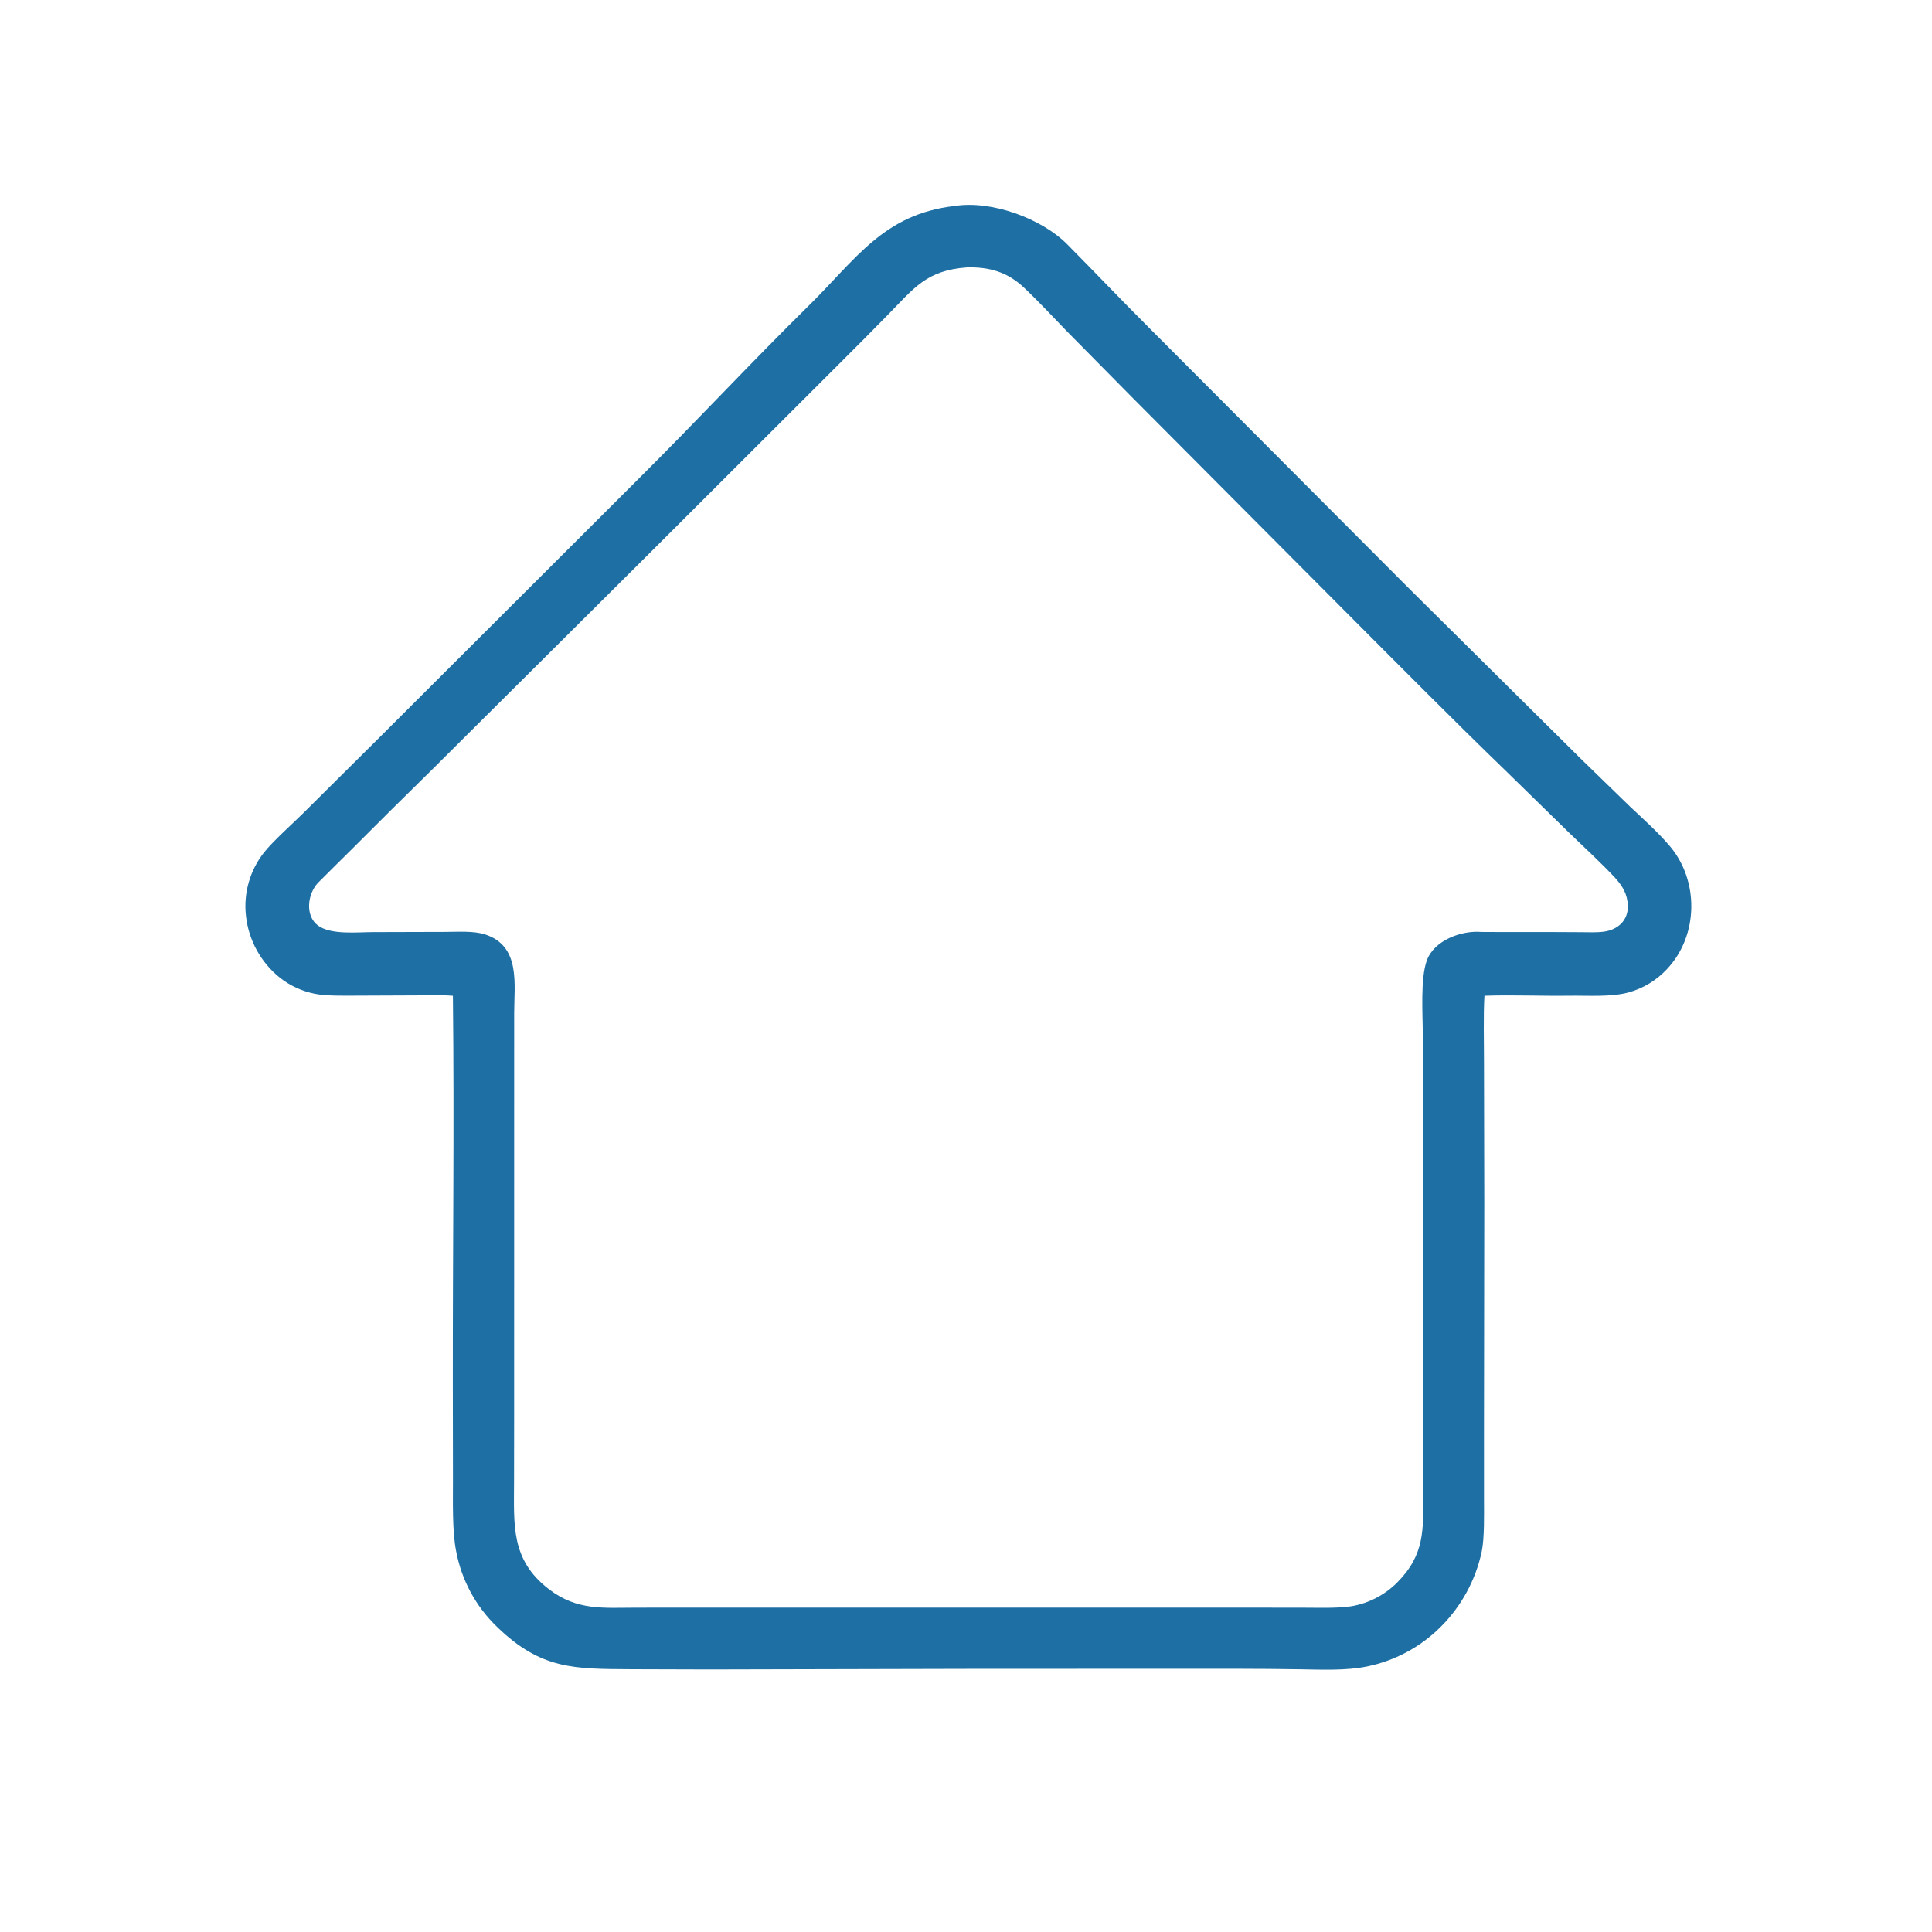
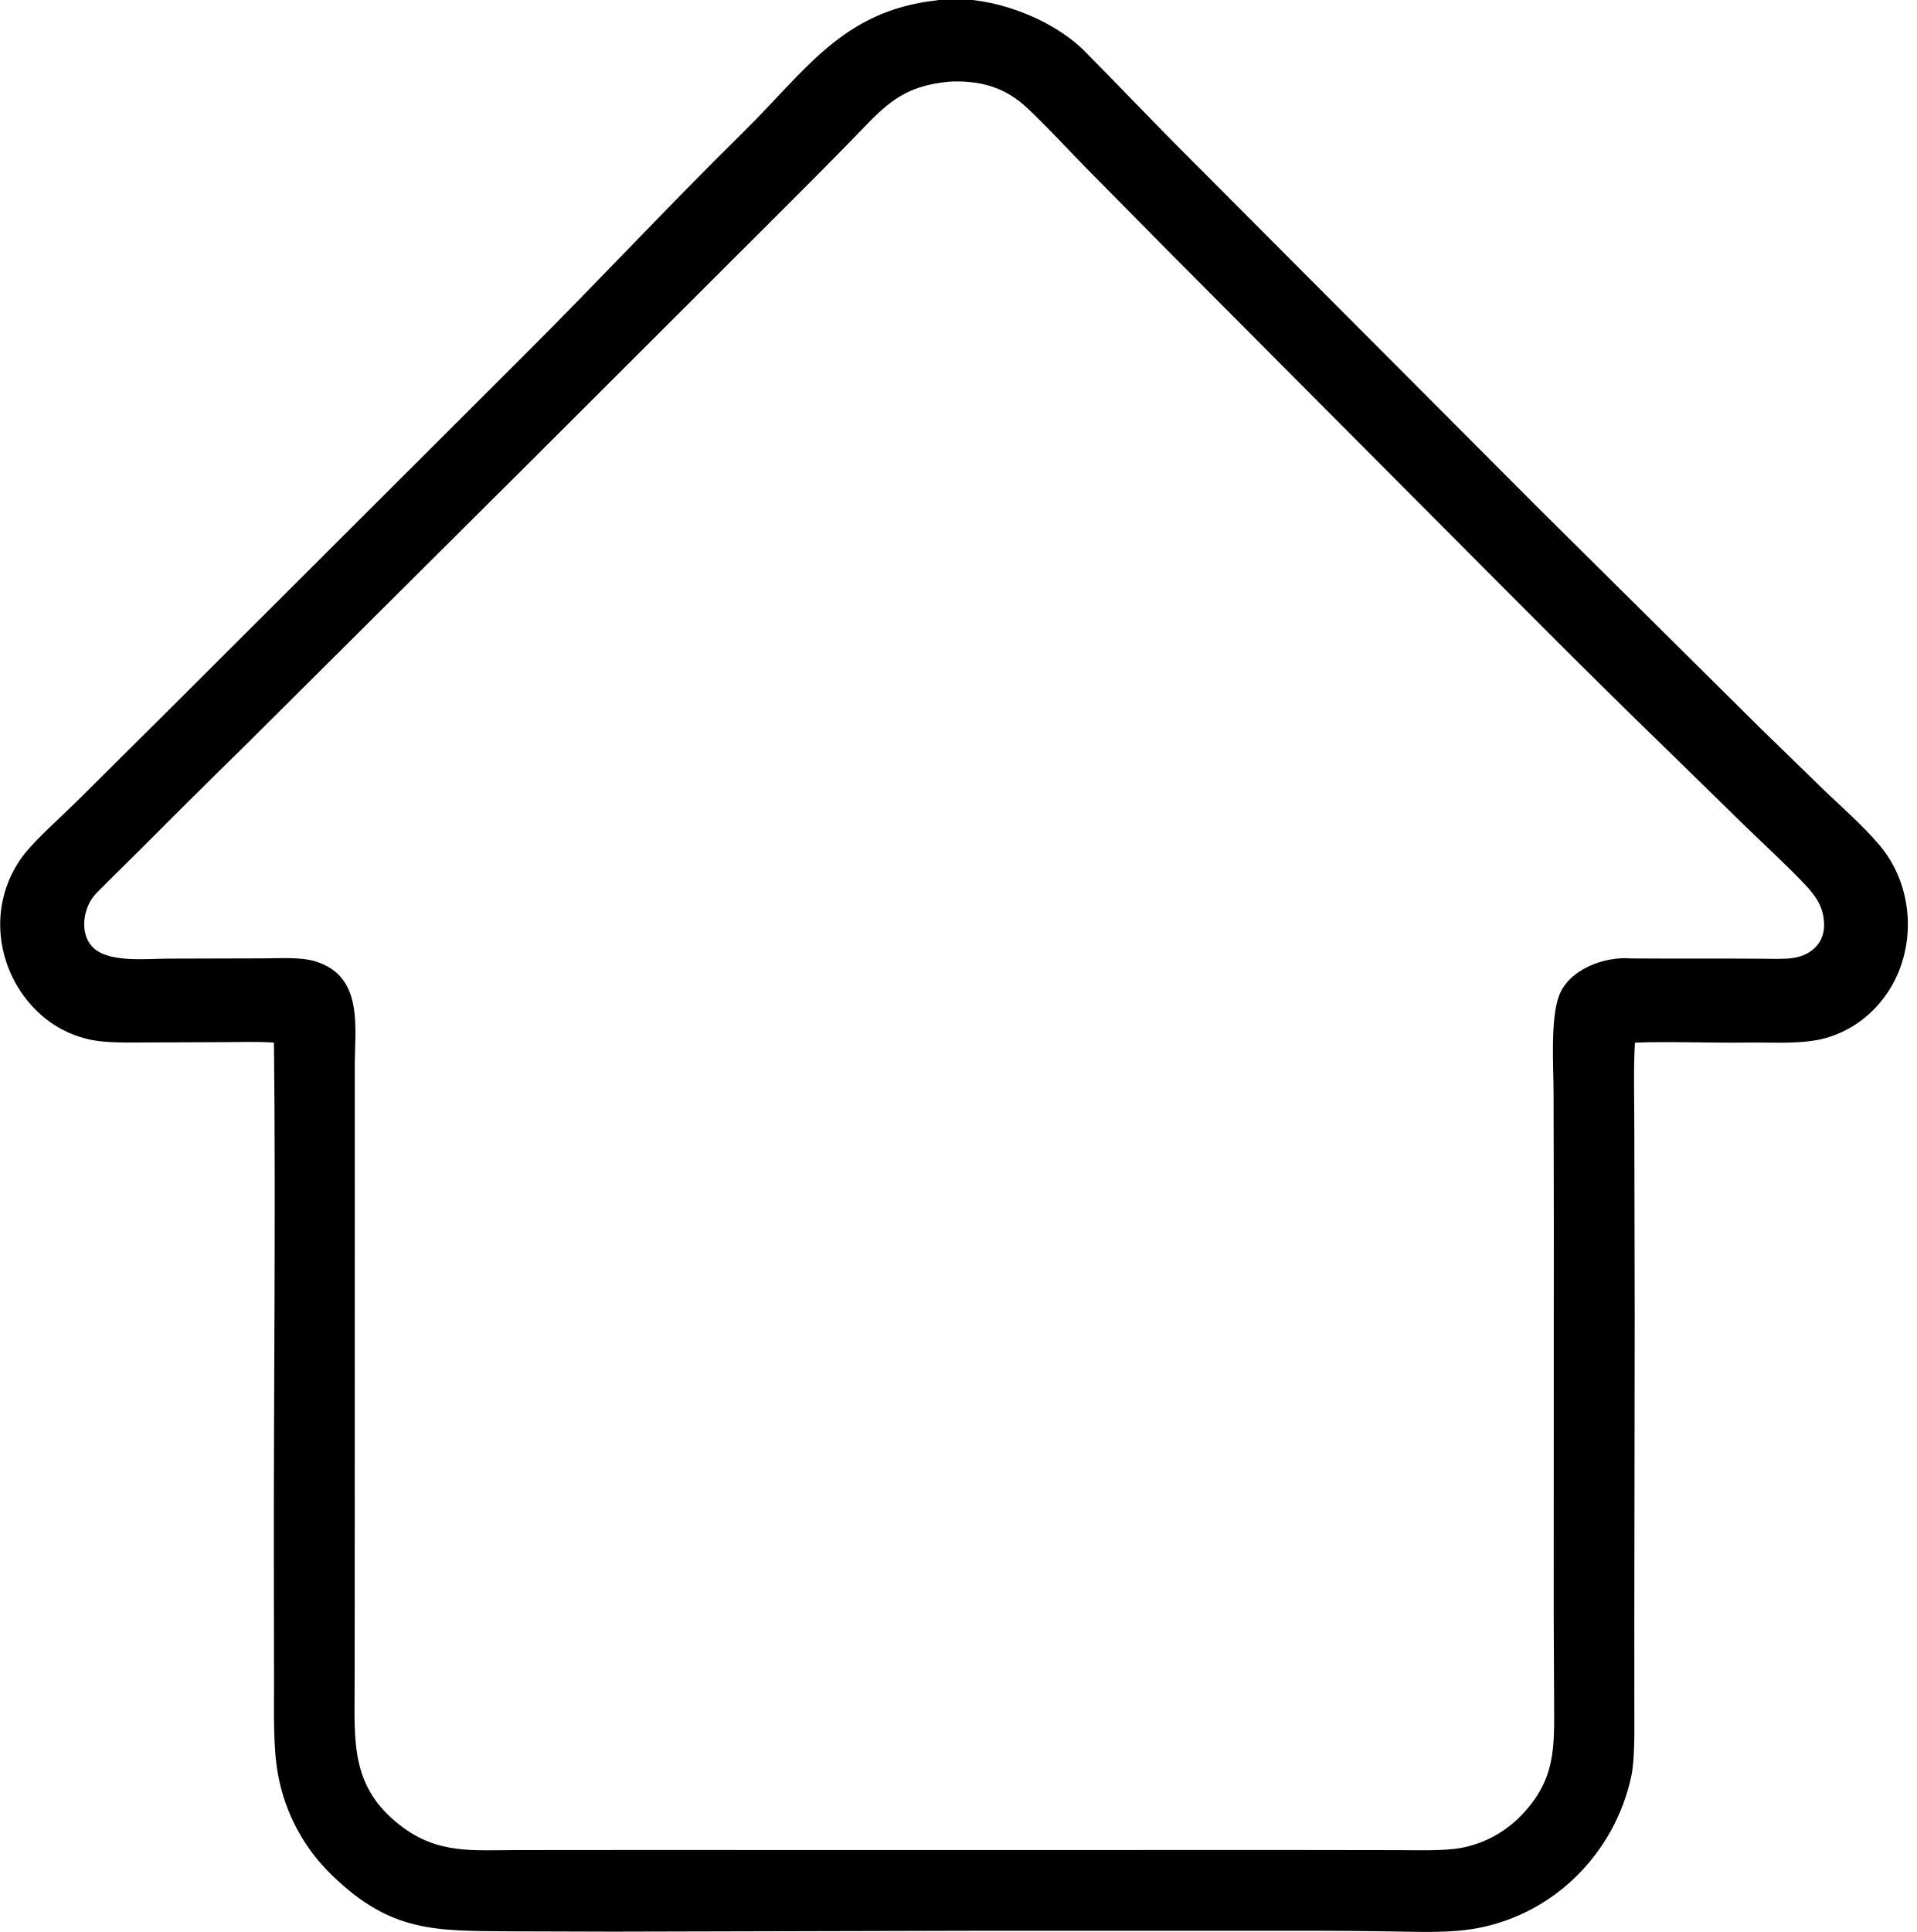
- <svg xmlns="http://www.w3.org/2000/svg" width="1024" height="1024" viewBox="0 0 1024 1024">
-   <path fill="#1D6FA4" d="M505.847 109.195C525.308 106.046 551.933 115.667 565.689 129.532C580.129 144.086 594.316 159.069 608.848 173.552L747.716 312.799L837.727 402.017C846.374 410.466 855.088 418.91 863.768 427.337C871.039 434.211 878.379 440.673 884.901 448.296C900.601 466.647 900.36 495.753 883.601 513.571C878.111 519.505 871.081 523.798 863.295 525.973C853.882 528.562 841.832 527.603 831.927 527.748C817.07 527.964 801.61 527.248 786.788 527.778C786.155 538.225 786.563 552.838 786.548 563.604L786.696 637.015L786.54 759.083L786.551 794.534C786.551 802.318 786.858 815.162 785.336 822.403C782.073 837.633 774.428 851.576 763.343 862.518C752.694 873.072 739.193 880.285 724.501 883.272C713.419 885.55 700.453 884.937 689.007 884.772C678.012 884.593 667.016 884.5 656.02 884.493L520.875 884.51L375.884 884.856L334.889 884.735C304.656 884.531 286.997 885.089 263.523 862.349C252.156 851.47 244.516 837.278 241.696 821.799C239.649 811.137 240.106 795.711 240.082 784.46L240.008 733.859C239.936 665.493 240.809 595.934 240.052 527.788C234.266 527.314 226.726 527.553 220.771 527.581L188.556 527.713C181.969 527.715 172.876 527.977 166.575 526.657C159.979 525.305 153.784 522.448 148.475 518.306C138.3 510.206 131.781 498.379 130.365 485.451C129.001 473.416 132.445 461.329 139.946 451.819C144.826 445.72 154.861 436.795 160.855 430.868L202.679 389.317L339.5 252.737C369.503 222.904 398.414 191.771 428.587 162.083C453.682 137.392 468.304 113.512 505.847 109.195ZM515.753 852.07L653.904 852.064L691.484 852.114C698.825 852.123 709.923 852.485 716.747 851.268C725.693 849.625 733.934 845.319 740.393 838.915C755.219 824.044 754.396 810.962 754.313 791.698L754.156 756.474L754.203 599.403L754.107 547.962C754.077 537.262 752.766 518.56 756.274 509C760.212 498.27 774.729 493.064 785.154 493.96C802.805 494.102 820.133 493.928 837.756 494.081C841.775 494.087 846.299 494.343 850.211 493.791C857.498 492.763 863.001 487.825 862.784 480.147C862.605 473.83 860.028 469.708 855.909 465.125C848.407 457.135 840.111 449.537 832.21 441.916L797.831 408.315C770.115 381.504 741.574 352.68 714.255 325.29L600.799 211.358L565.839 175.974C558.298 168.225 550.747 160.024 542.905 152.608C534.059 144.242 524.597 141.442 512.584 141.723C490.943 143.273 484.515 152.7 470.273 167.182C461.68 175.944 453.033 184.653 444.333 193.308L342.466 295.011L228.769 408.149C214.695 421.932 200.71 435.806 186.814 449.768C180.796 455.779 174.649 461.734 168.725 467.732C162.969 473.561 161.508 485.441 168.586 490.587C175.447 495.575 189.18 494.068 197.589 494.038L235.893 493.935C242.438 493.923 251.037 493.284 257.155 495.283C276.058 501.46 272.529 521.548 272.526 537.032L272.522 584.624L272.503 752.04L272.459 785.396C272.441 808.234 270.6 826.679 290.871 842.251C305.988 853.863 319.763 852.092 337.87 852.095L378.167 852.065L515.753 852.07Z" />
+ <svg xmlns="http://www.w3.org/2000/svg" viewBox="130 109 770 776" preserveAspectRatio="xMidYMid meet">
+   <path fill="currentColor" d="M505.847 109.195C525.308 106.046 551.933 115.667 565.689 129.532C580.129 144.086 594.316 159.069 608.848 173.552L747.716 312.799L837.727 402.017C846.374 410.466 855.088 418.91 863.768 427.337C871.039 434.211 878.379 440.673 884.901 448.296C900.601 466.647 900.36 495.753 883.601 513.571C878.111 519.505 871.081 523.798 863.295 525.973C853.882 528.562 841.832 527.603 831.927 527.748C817.07 527.964 801.61 527.248 786.788 527.778C786.155 538.225 786.563 552.838 786.548 563.604L786.696 637.015L786.54 759.083L786.551 794.534C786.551 802.318 786.858 815.162 785.336 822.403C782.073 837.633 774.428 851.576 763.343 862.518C752.694 873.072 739.193 880.285 724.501 883.272C713.419 885.55 700.453 884.937 689.007 884.772C678.012 884.593 667.016 884.5 656.02 884.493L520.875 884.51L375.884 884.856L334.889 884.735C304.656 884.531 286.997 885.089 263.523 862.349C252.156 851.47 244.516 837.278 241.696 821.799C239.649 811.137 240.106 795.711 240.082 784.46L240.008 733.859C239.936 665.493 240.809 595.934 240.052 527.788C234.266 527.314 226.726 527.553 220.771 527.581L188.556 527.713C181.969 527.715 172.876 527.977 166.575 526.657C159.979 525.305 153.784 522.448 148.475 518.306C138.3 510.206 131.781 498.379 130.365 485.451C129.001 473.416 132.445 461.329 139.946 451.819C144.826 445.72 154.861 436.795 160.855 430.868L202.679 389.317L339.5 252.737C369.503 222.904 398.414 191.771 428.587 162.083C453.682 137.392 468.304 113.512 505.847 109.195ZM515.753 852.07L653.904 852.064L691.484 852.114C698.825 852.123 709.923 852.485 716.747 851.268C725.693 849.625 733.934 845.319 740.393 838.915C755.219 824.044 754.396 810.962 754.313 791.698L754.156 756.474L754.203 599.403L754.107 547.962C754.077 537.262 752.766 518.56 756.274 509C760.212 498.27 774.729 493.064 785.154 493.96C802.805 494.102 820.133 493.928 837.756 494.081C841.775 494.087 846.299 494.343 850.211 493.791C857.498 492.763 863.001 487.825 862.784 480.147C862.605 473.83 860.028 469.708 855.909 465.125C848.407 457.135 840.111 449.537 832.21 441.916L797.831 408.315C770.115 381.504 741.574 352.68 714.255 325.29L600.799 211.358L565.839 175.974C558.298 168.225 550.747 160.024 542.905 152.608C534.059 144.242 524.597 141.442 512.584 141.723C490.943 143.273 484.515 152.7 470.273 167.182C461.68 175.944 453.033 184.653 444.333 193.308L342.466 295.011L228.769 408.149C214.695 421.932 200.71 435.806 186.814 449.768C180.796 455.779 174.649 461.734 168.725 467.732C162.969 473.561 161.508 485.441 168.586 490.587C175.447 495.575 189.18 494.068 197.589 494.038L235.893 493.935C242.438 493.923 251.037 493.284 257.155 495.283C276.058 501.46 272.529 521.548 272.526 537.032L272.522 584.624L272.503 752.04L272.459 785.396C272.441 808.234 270.6 826.679 290.871 842.251C305.988 853.863 319.763 852.092 337.87 852.095L378.167 852.065L515.753 852.07Z" />
</svg>
